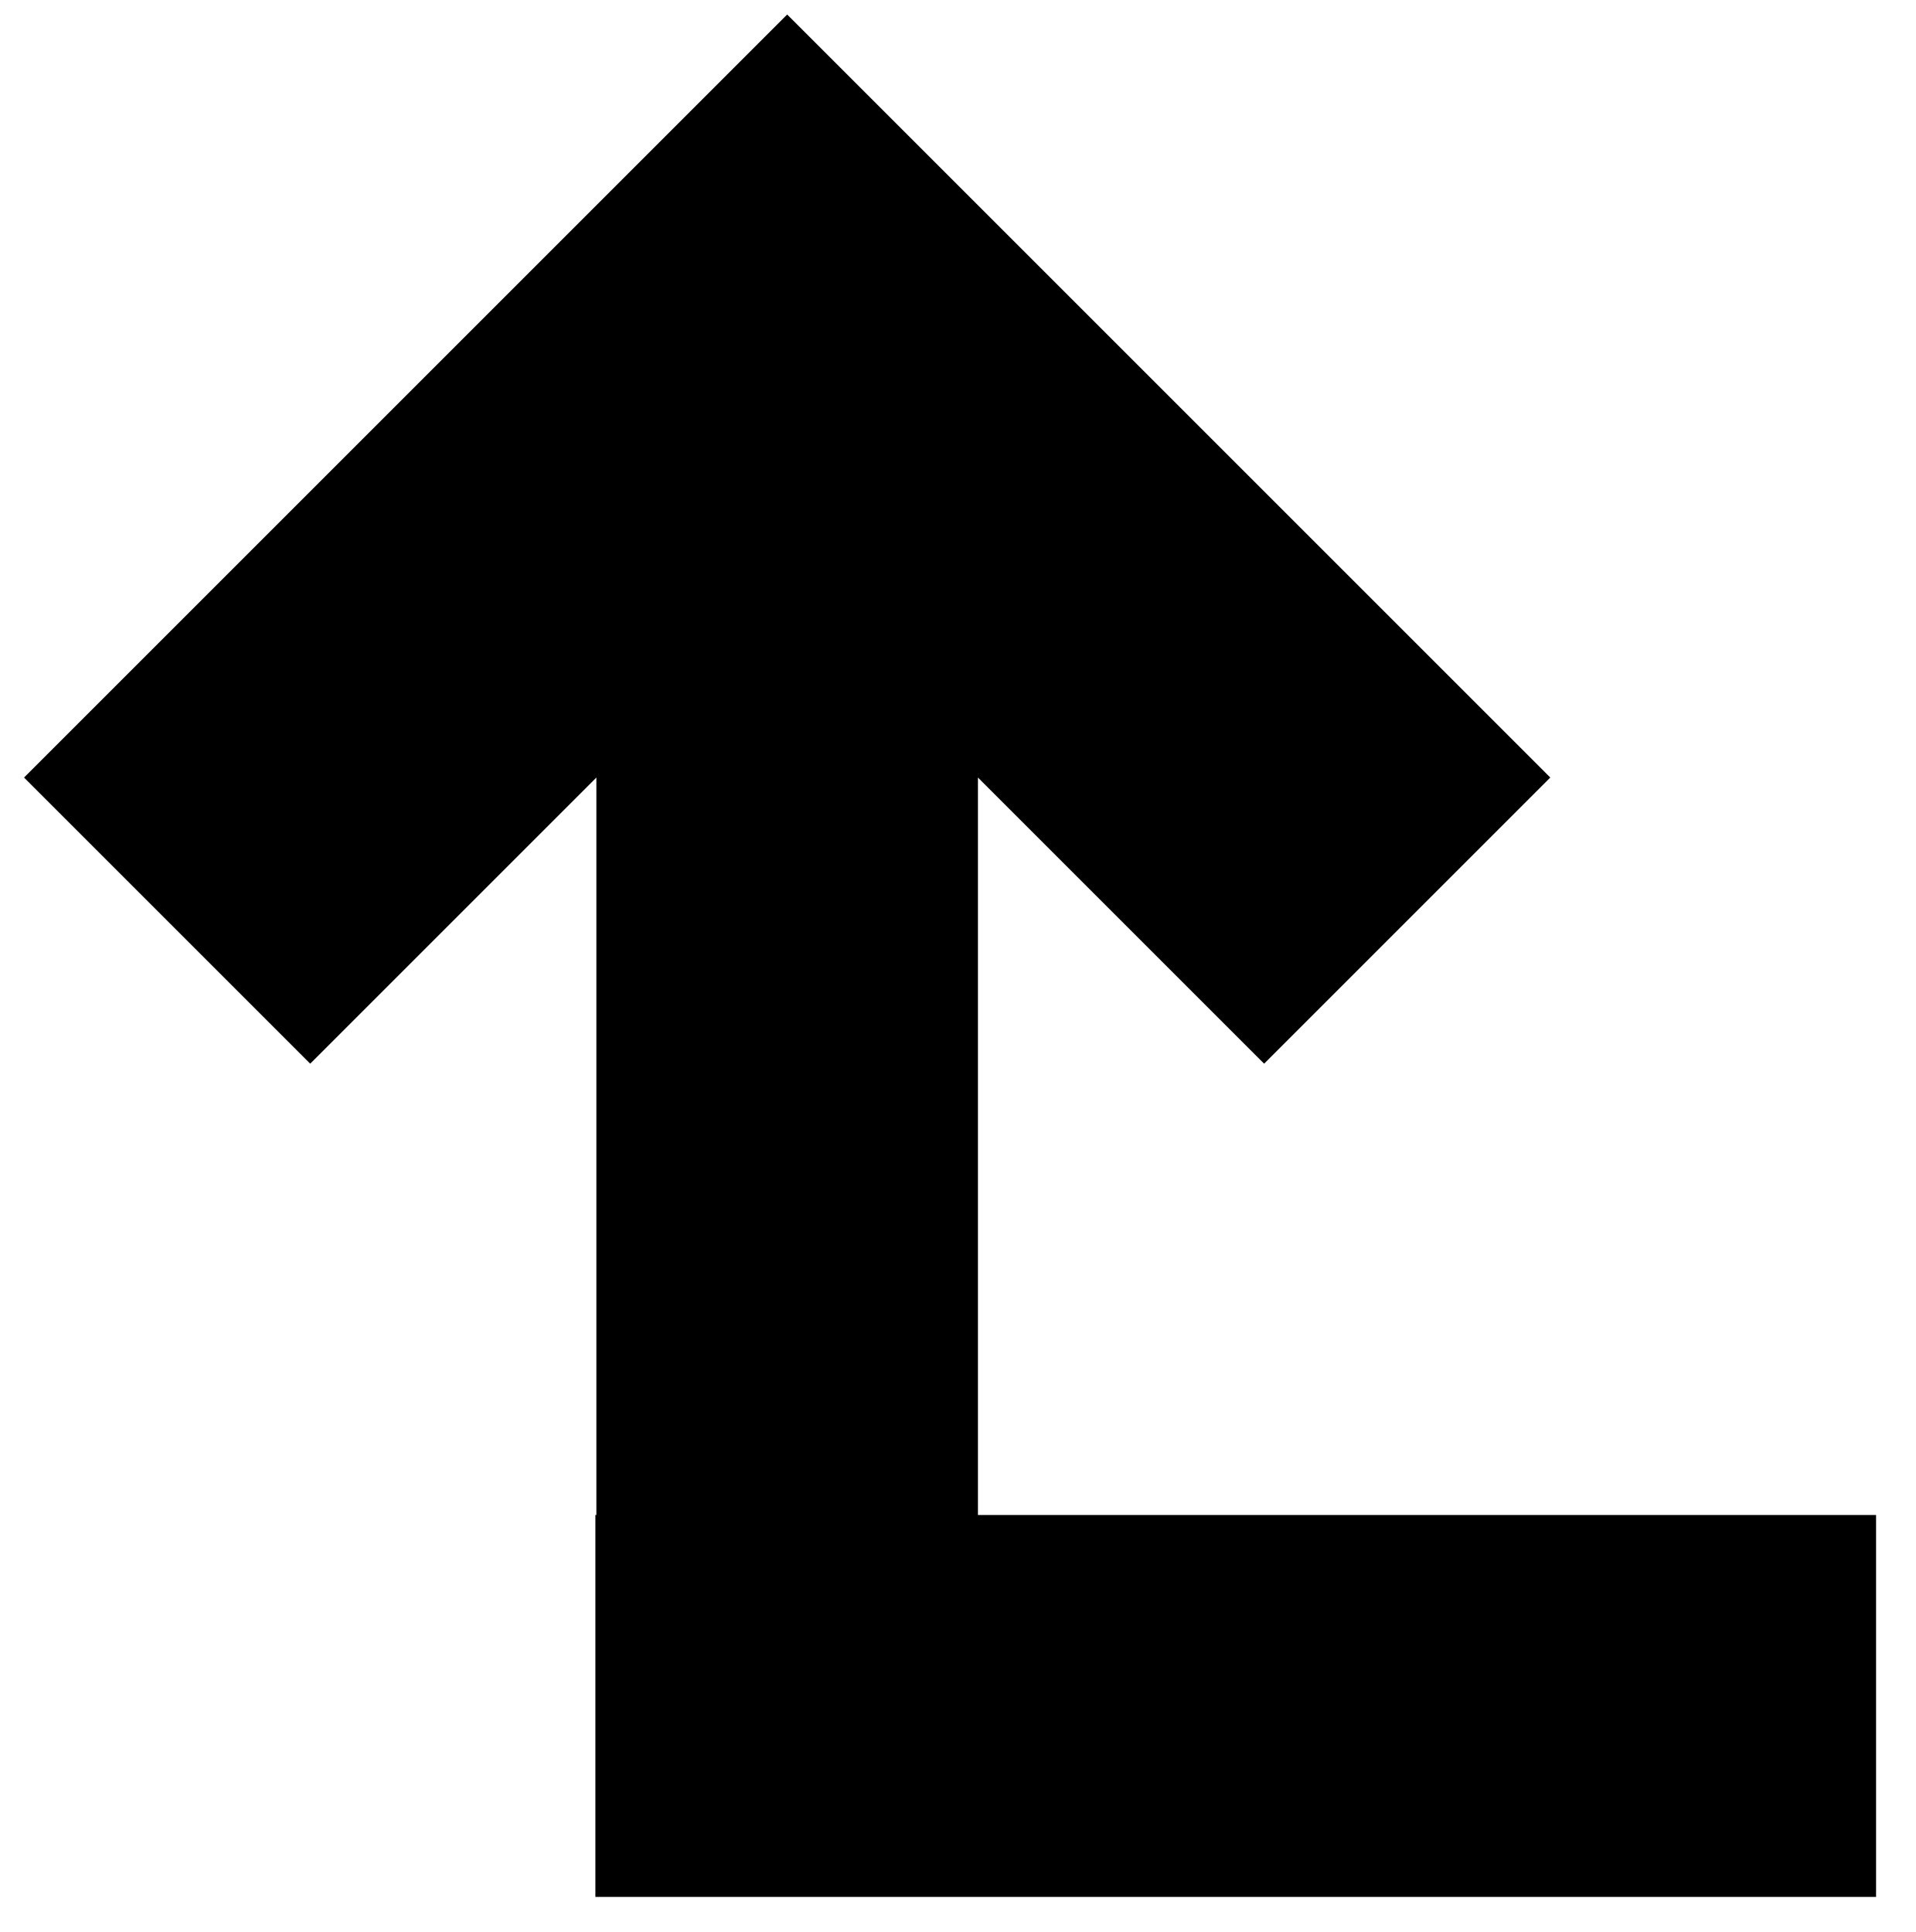
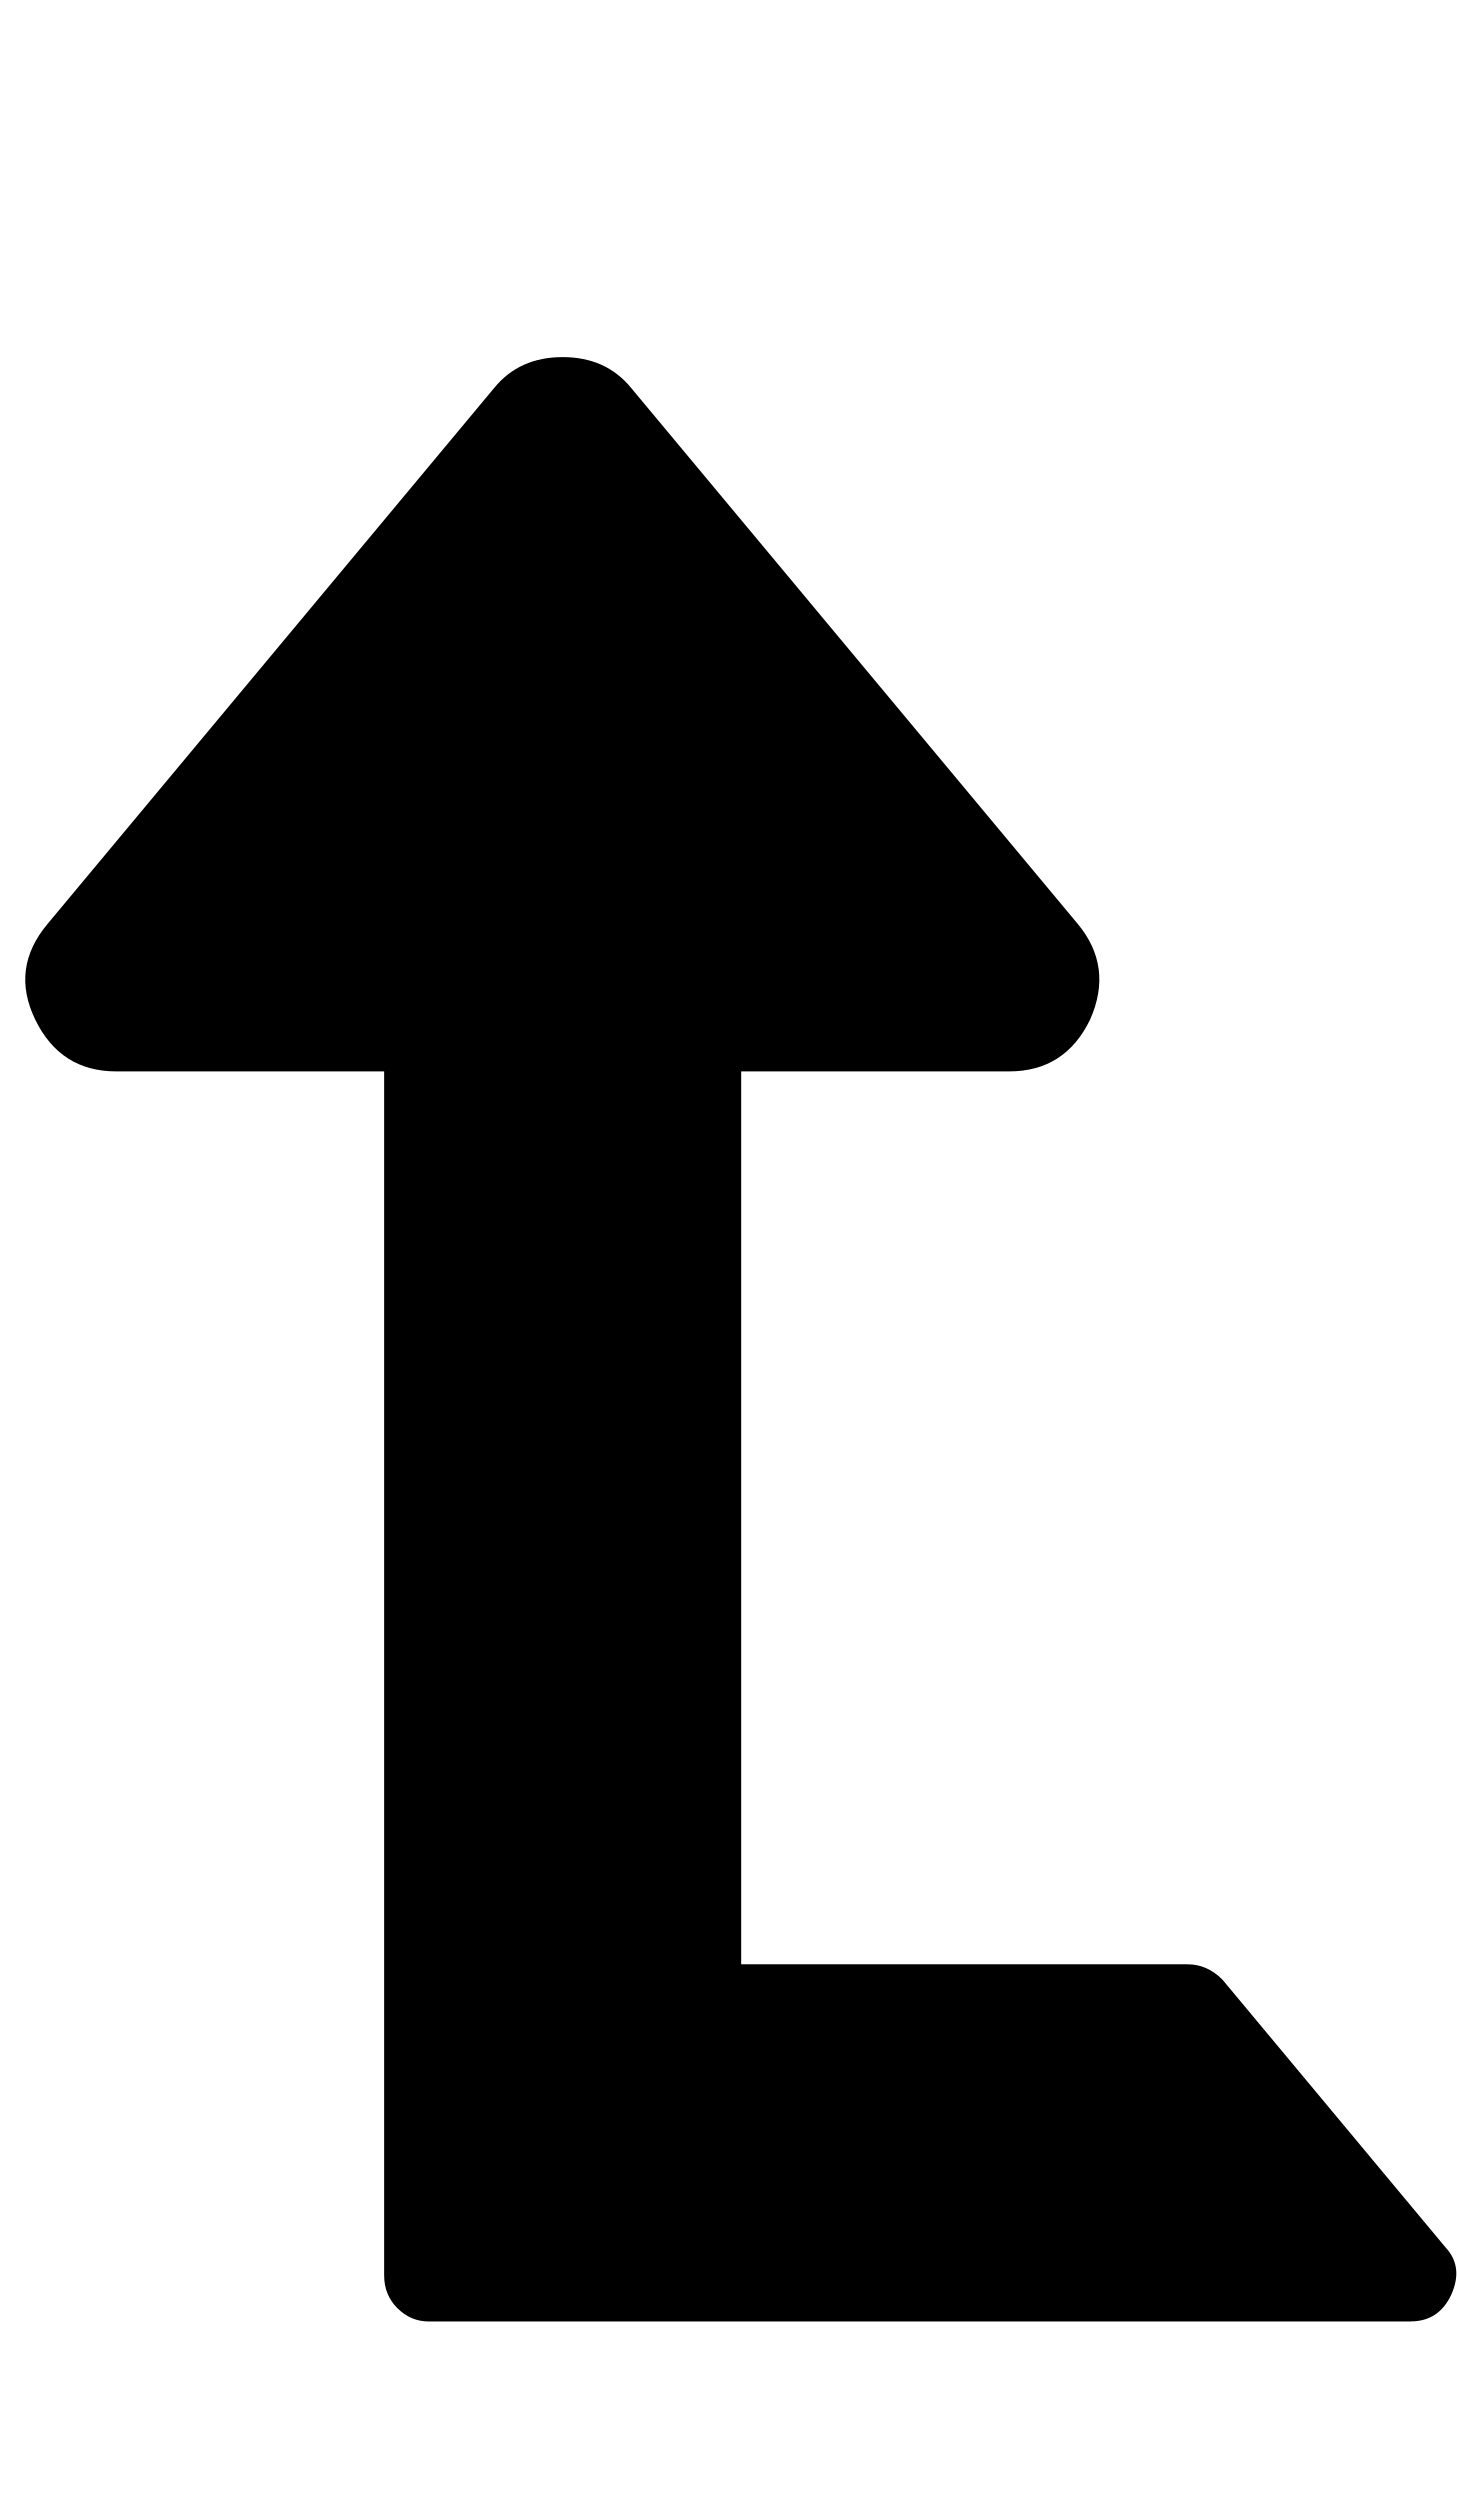
- <svg xmlns="http://www.w3.org/2000/svg" version="1.1" id="Ebene_1" x="0px" y="0px" width="170.5px" height="172px" viewBox="0 0 170.5 172" enable-background="new 0 0 170.5 172" xml:space="preserve">
-   <g>
-     <g>
-       <polygon points="87.053,134.875 87.053,69.222 112.527,94.696 138,69.222 70.07,1.292 2.14,69.222 27.614,94.696 53.088,69.222     53.088,134.875 53,134.875 53,168.875 167,168.875 167,134.875   " />
-     </g>
-   </g>
+ <svg xmlns="http://www.w3.org/2000/svg" version="1.1" id="Ebene_1" x="0px" y="0px" width="18.641px" height="32px" viewBox="-0.333 0 18.641 32" enable-background="new -0.333 0 18.641 32" xml:space="preserve">
+   <path d="M17.727,29.715H5.156c-0.155,0-0.289-0.057-0.402-0.17c-0.113-0.113-0.17-0.253-0.17-0.42V13.714H1.155  c-0.476,0-0.821-0.22-1.036-0.661s-0.161-0.851,0.161-1.232l5.714-6.857C6.208,4.702,6.5,4.571,6.869,4.571  c0.369,0,0.661,0.131,0.875,0.393l5.714,6.857c0.309,0.369,0.363,0.78,0.161,1.232c-0.214,0.441-0.559,0.661-1.036,0.661H9.154  v11.429h5.714c0.167,0,0.315,0.065,0.446,0.196l2.857,3.429c0.155,0.167,0.178,0.369,0.071,0.607  c-0.107,0.226-0.28,0.339-0.518,0.339L17.727,29.715z" />
</svg>
